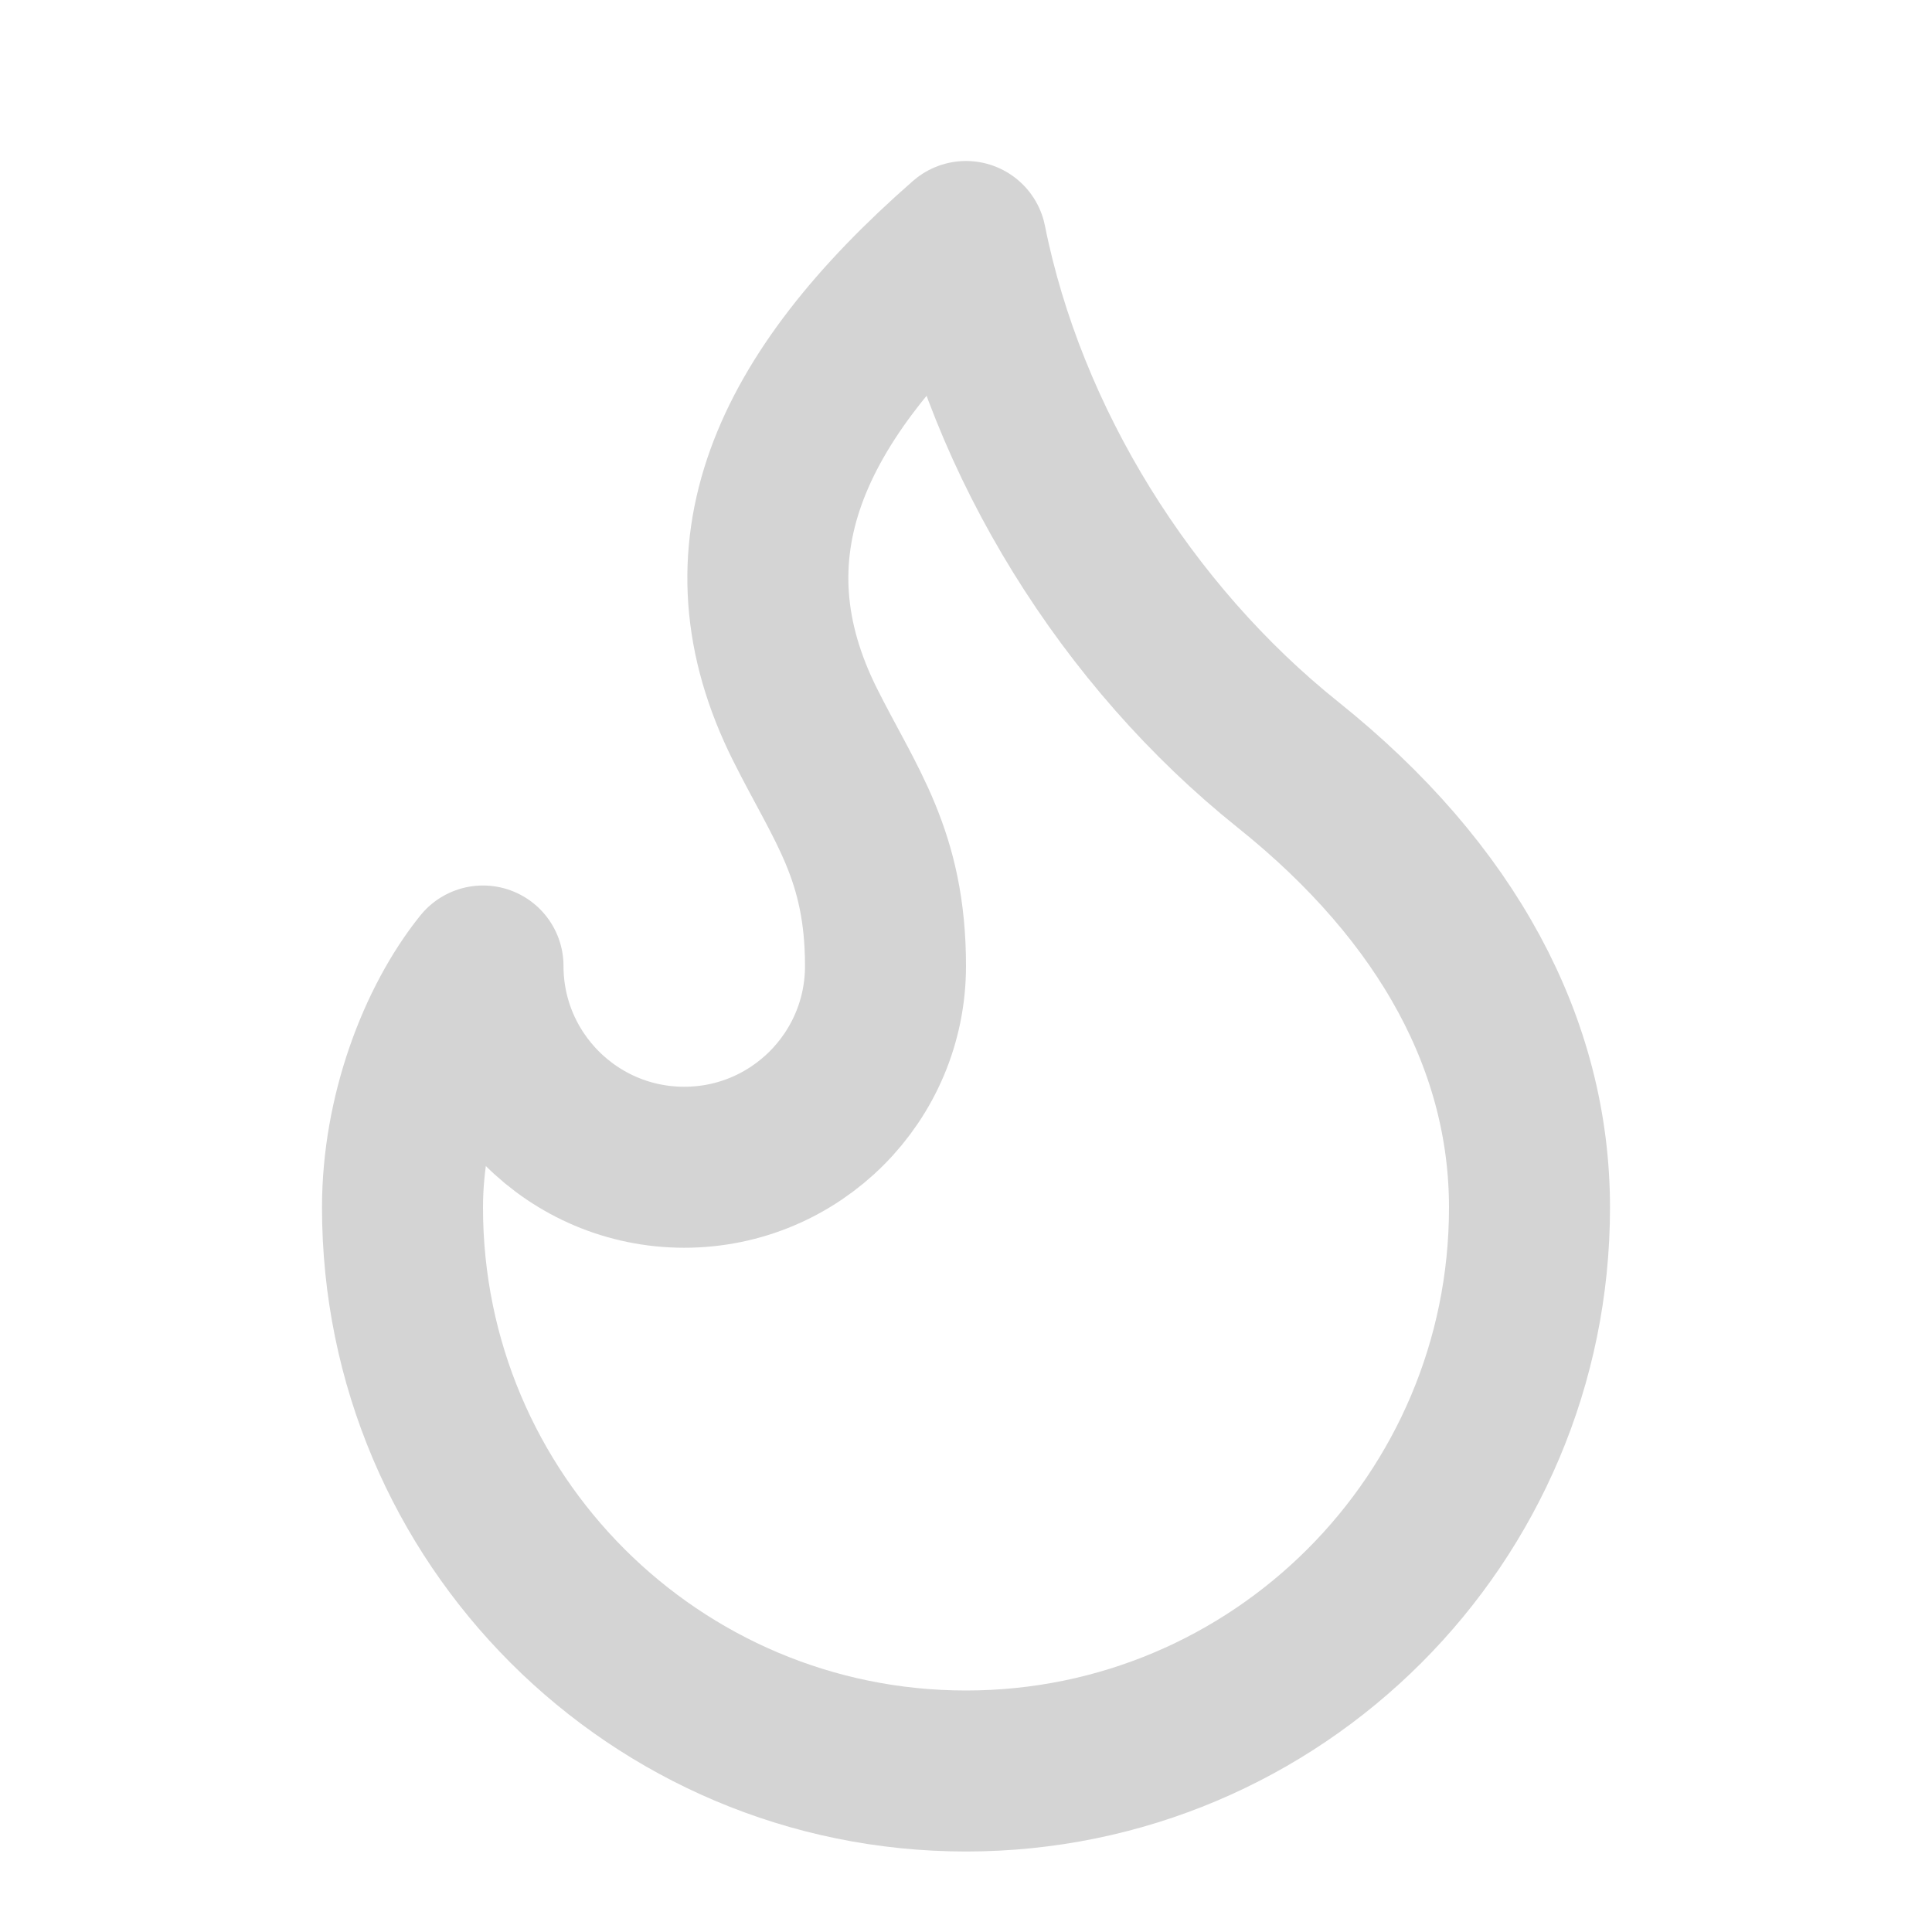
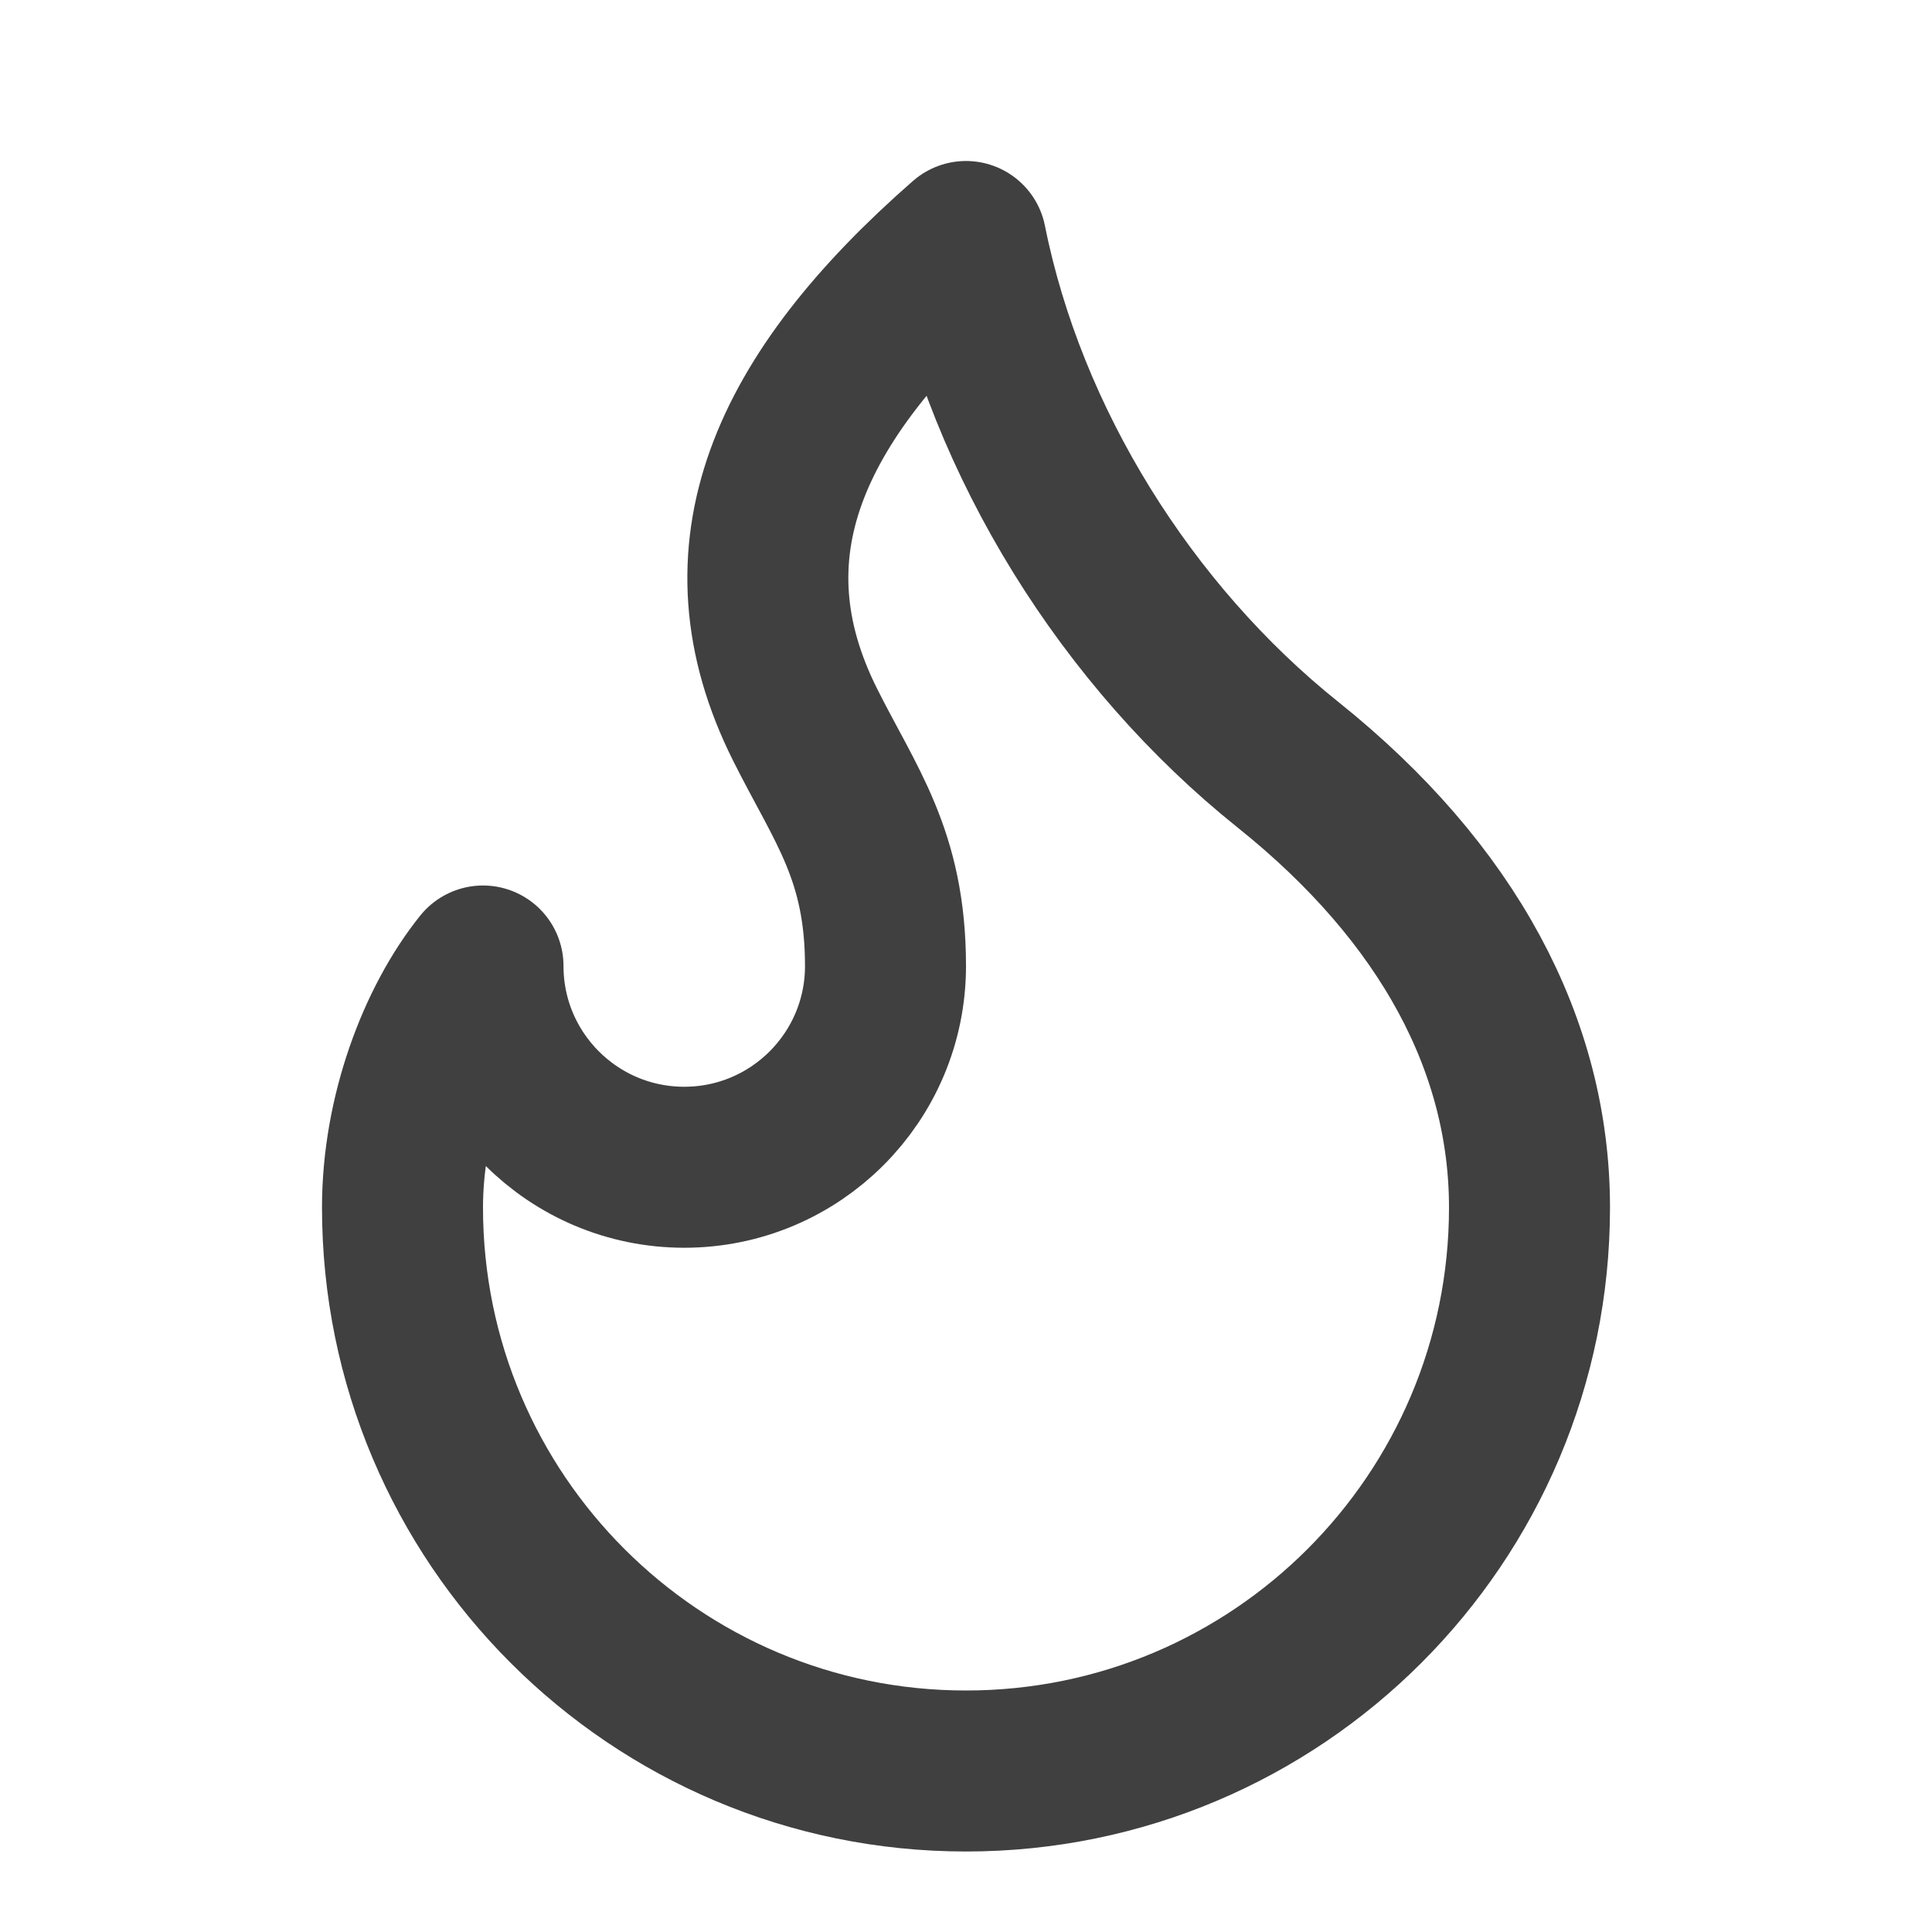
<svg xmlns="http://www.w3.org/2000/svg" width="20" height="20" viewBox="0 0 24 24" fill="none">
-   <path d="M8.5 14.5A2.5 2.5 0 0 0 11 12c0-1.38-.5-2-1-3-1.072-2.143-.224-4.054 2-6 .5 2.5 2 4.9 4 6.5 2 1.6 3 3.5 3 5.5a7 7 0 1 1-14 0c0-1.153.433-2.294 1-3a2.5 2.5 0 0 0 2.5 2.5z" stroke="#D4D4D4" stroke-width="2" stroke-linecap="round" stroke-linejoin="round" />
+   <path d="M8.5 14.5A2.5 2.5 0 0 0 11 12c0-1.38-.5-2-1-3-1.072-2.143-.224-4.054 2-6 .5 2.5 2 4.9 4 6.5 2 1.6 3 3.5 3 5.5a7 7 0 1 1-14 0c0-1.153.433-2.294 1-3a2.5 2.5 0 0 0 2.5 2.5z" stroke="#404040" stroke-width="2" stroke-linecap="round" stroke-linejoin="round" />
</svg>
